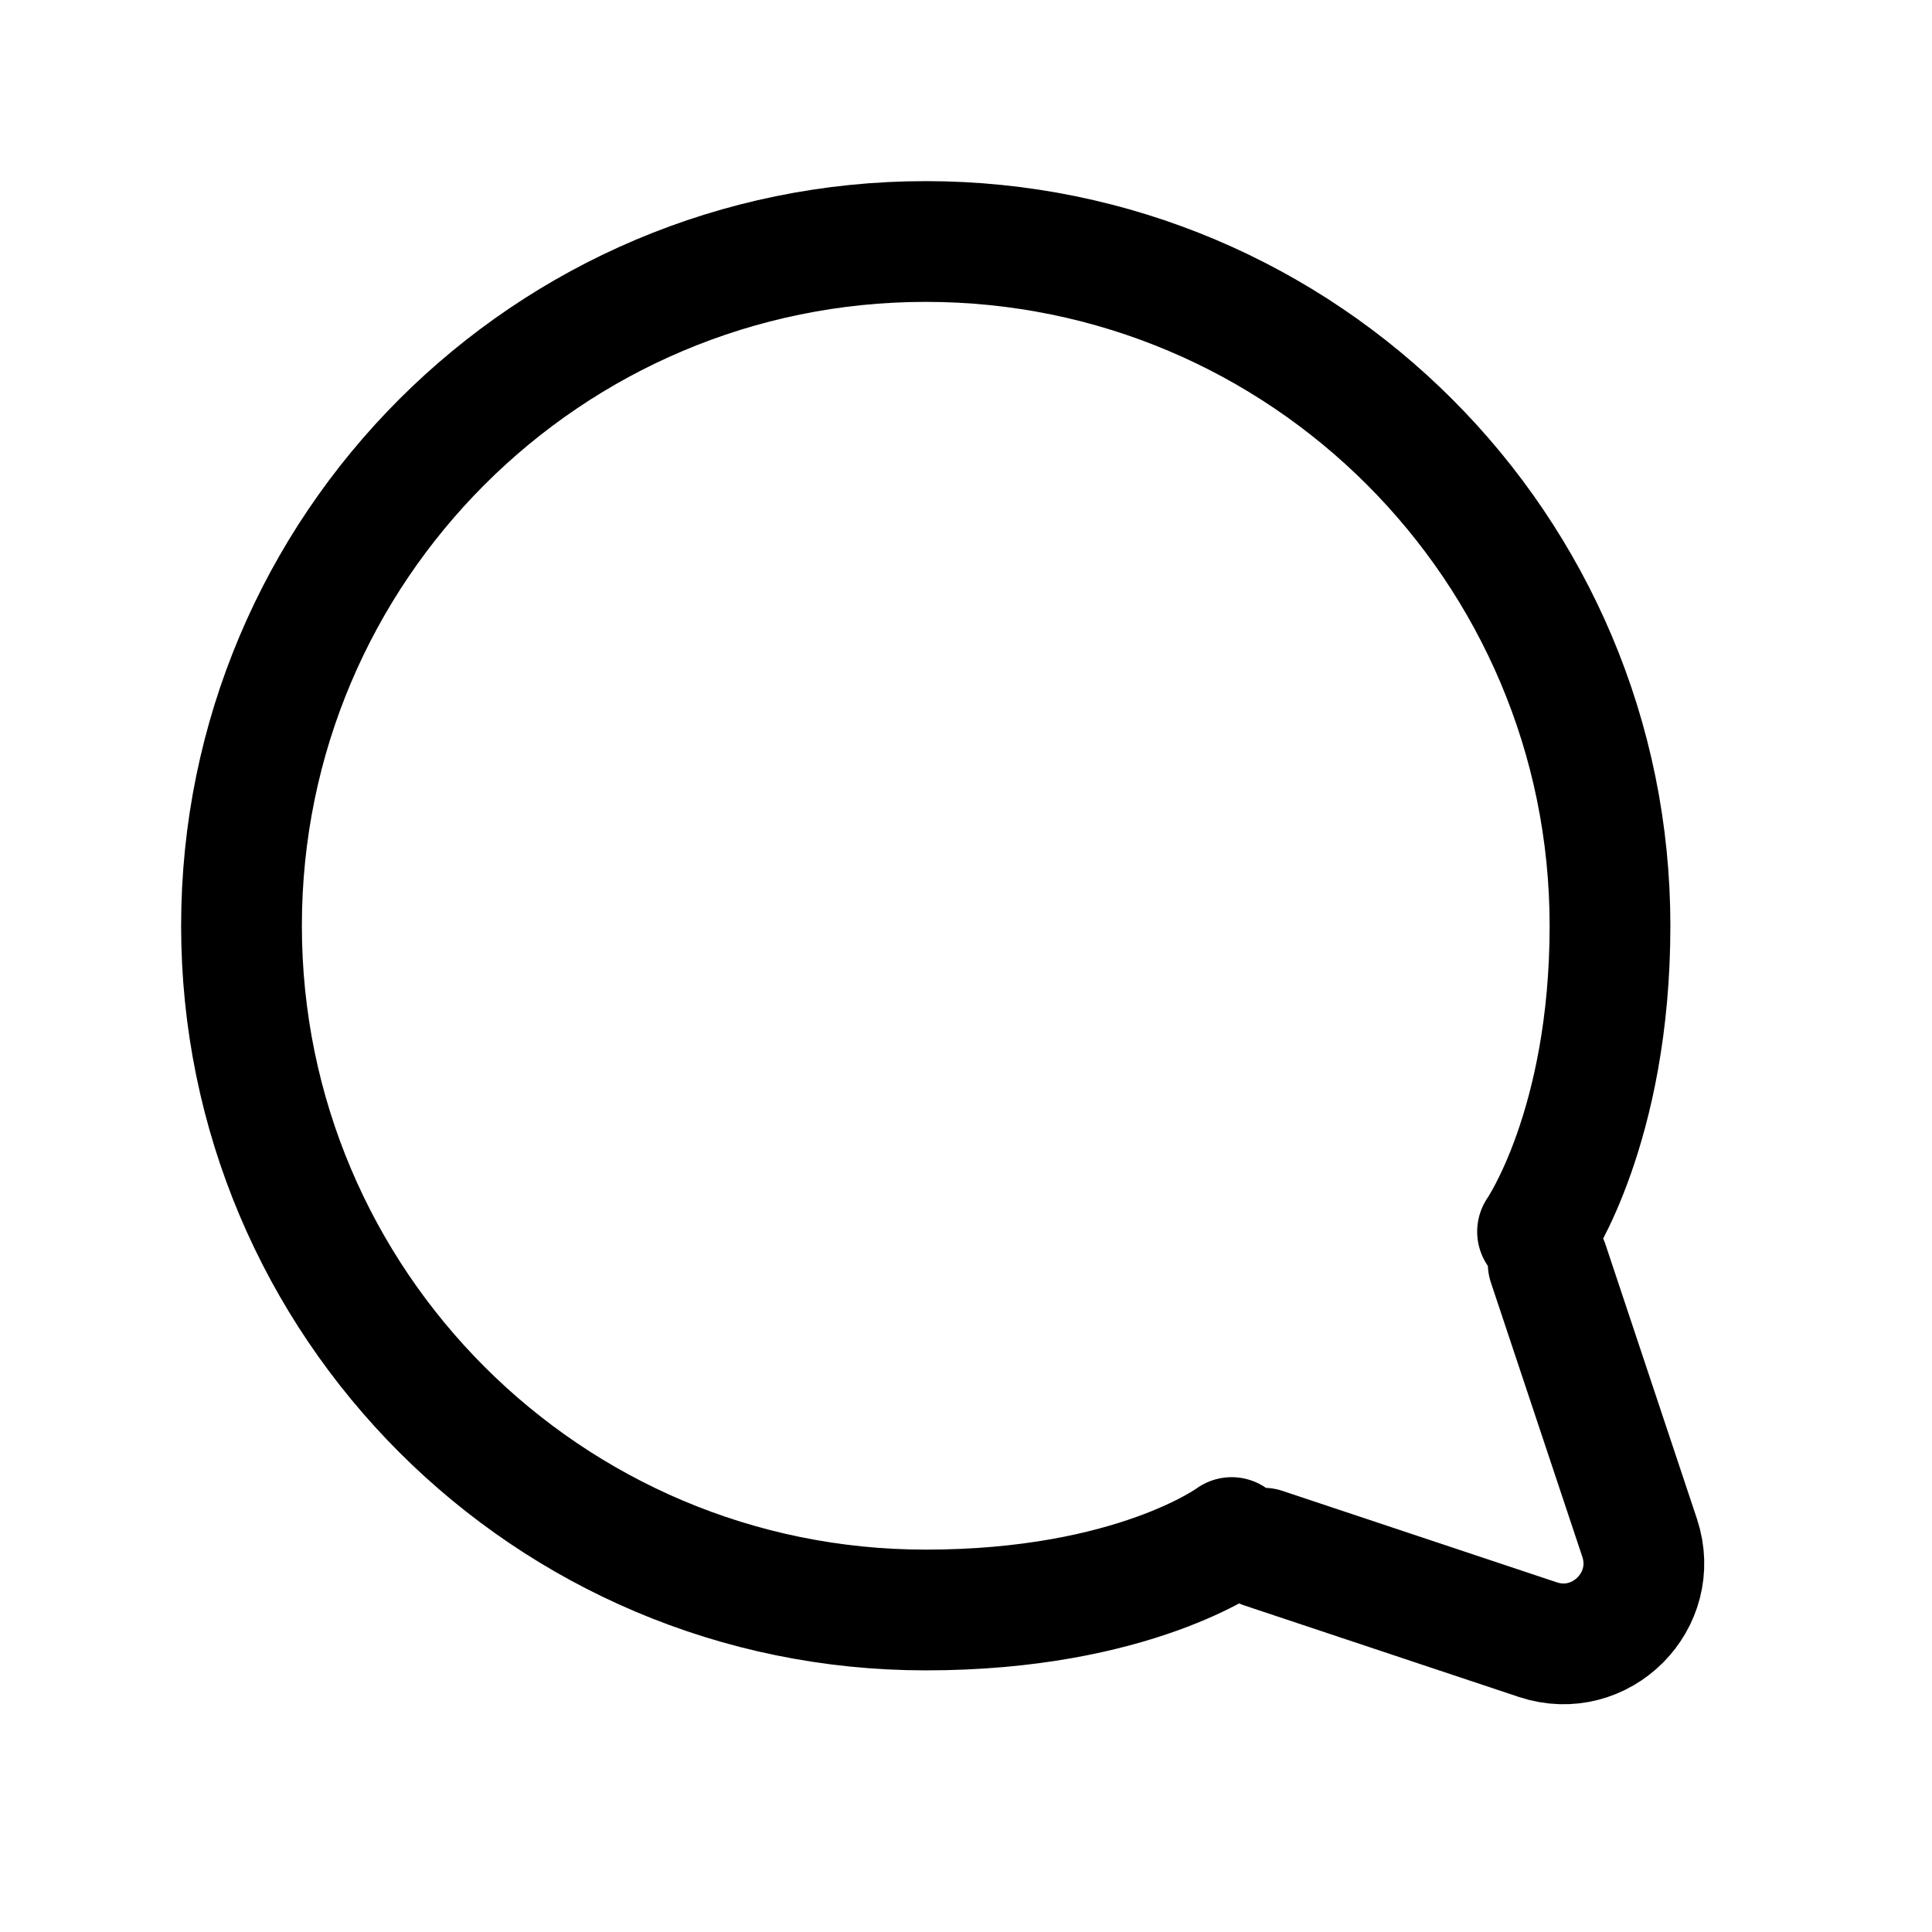
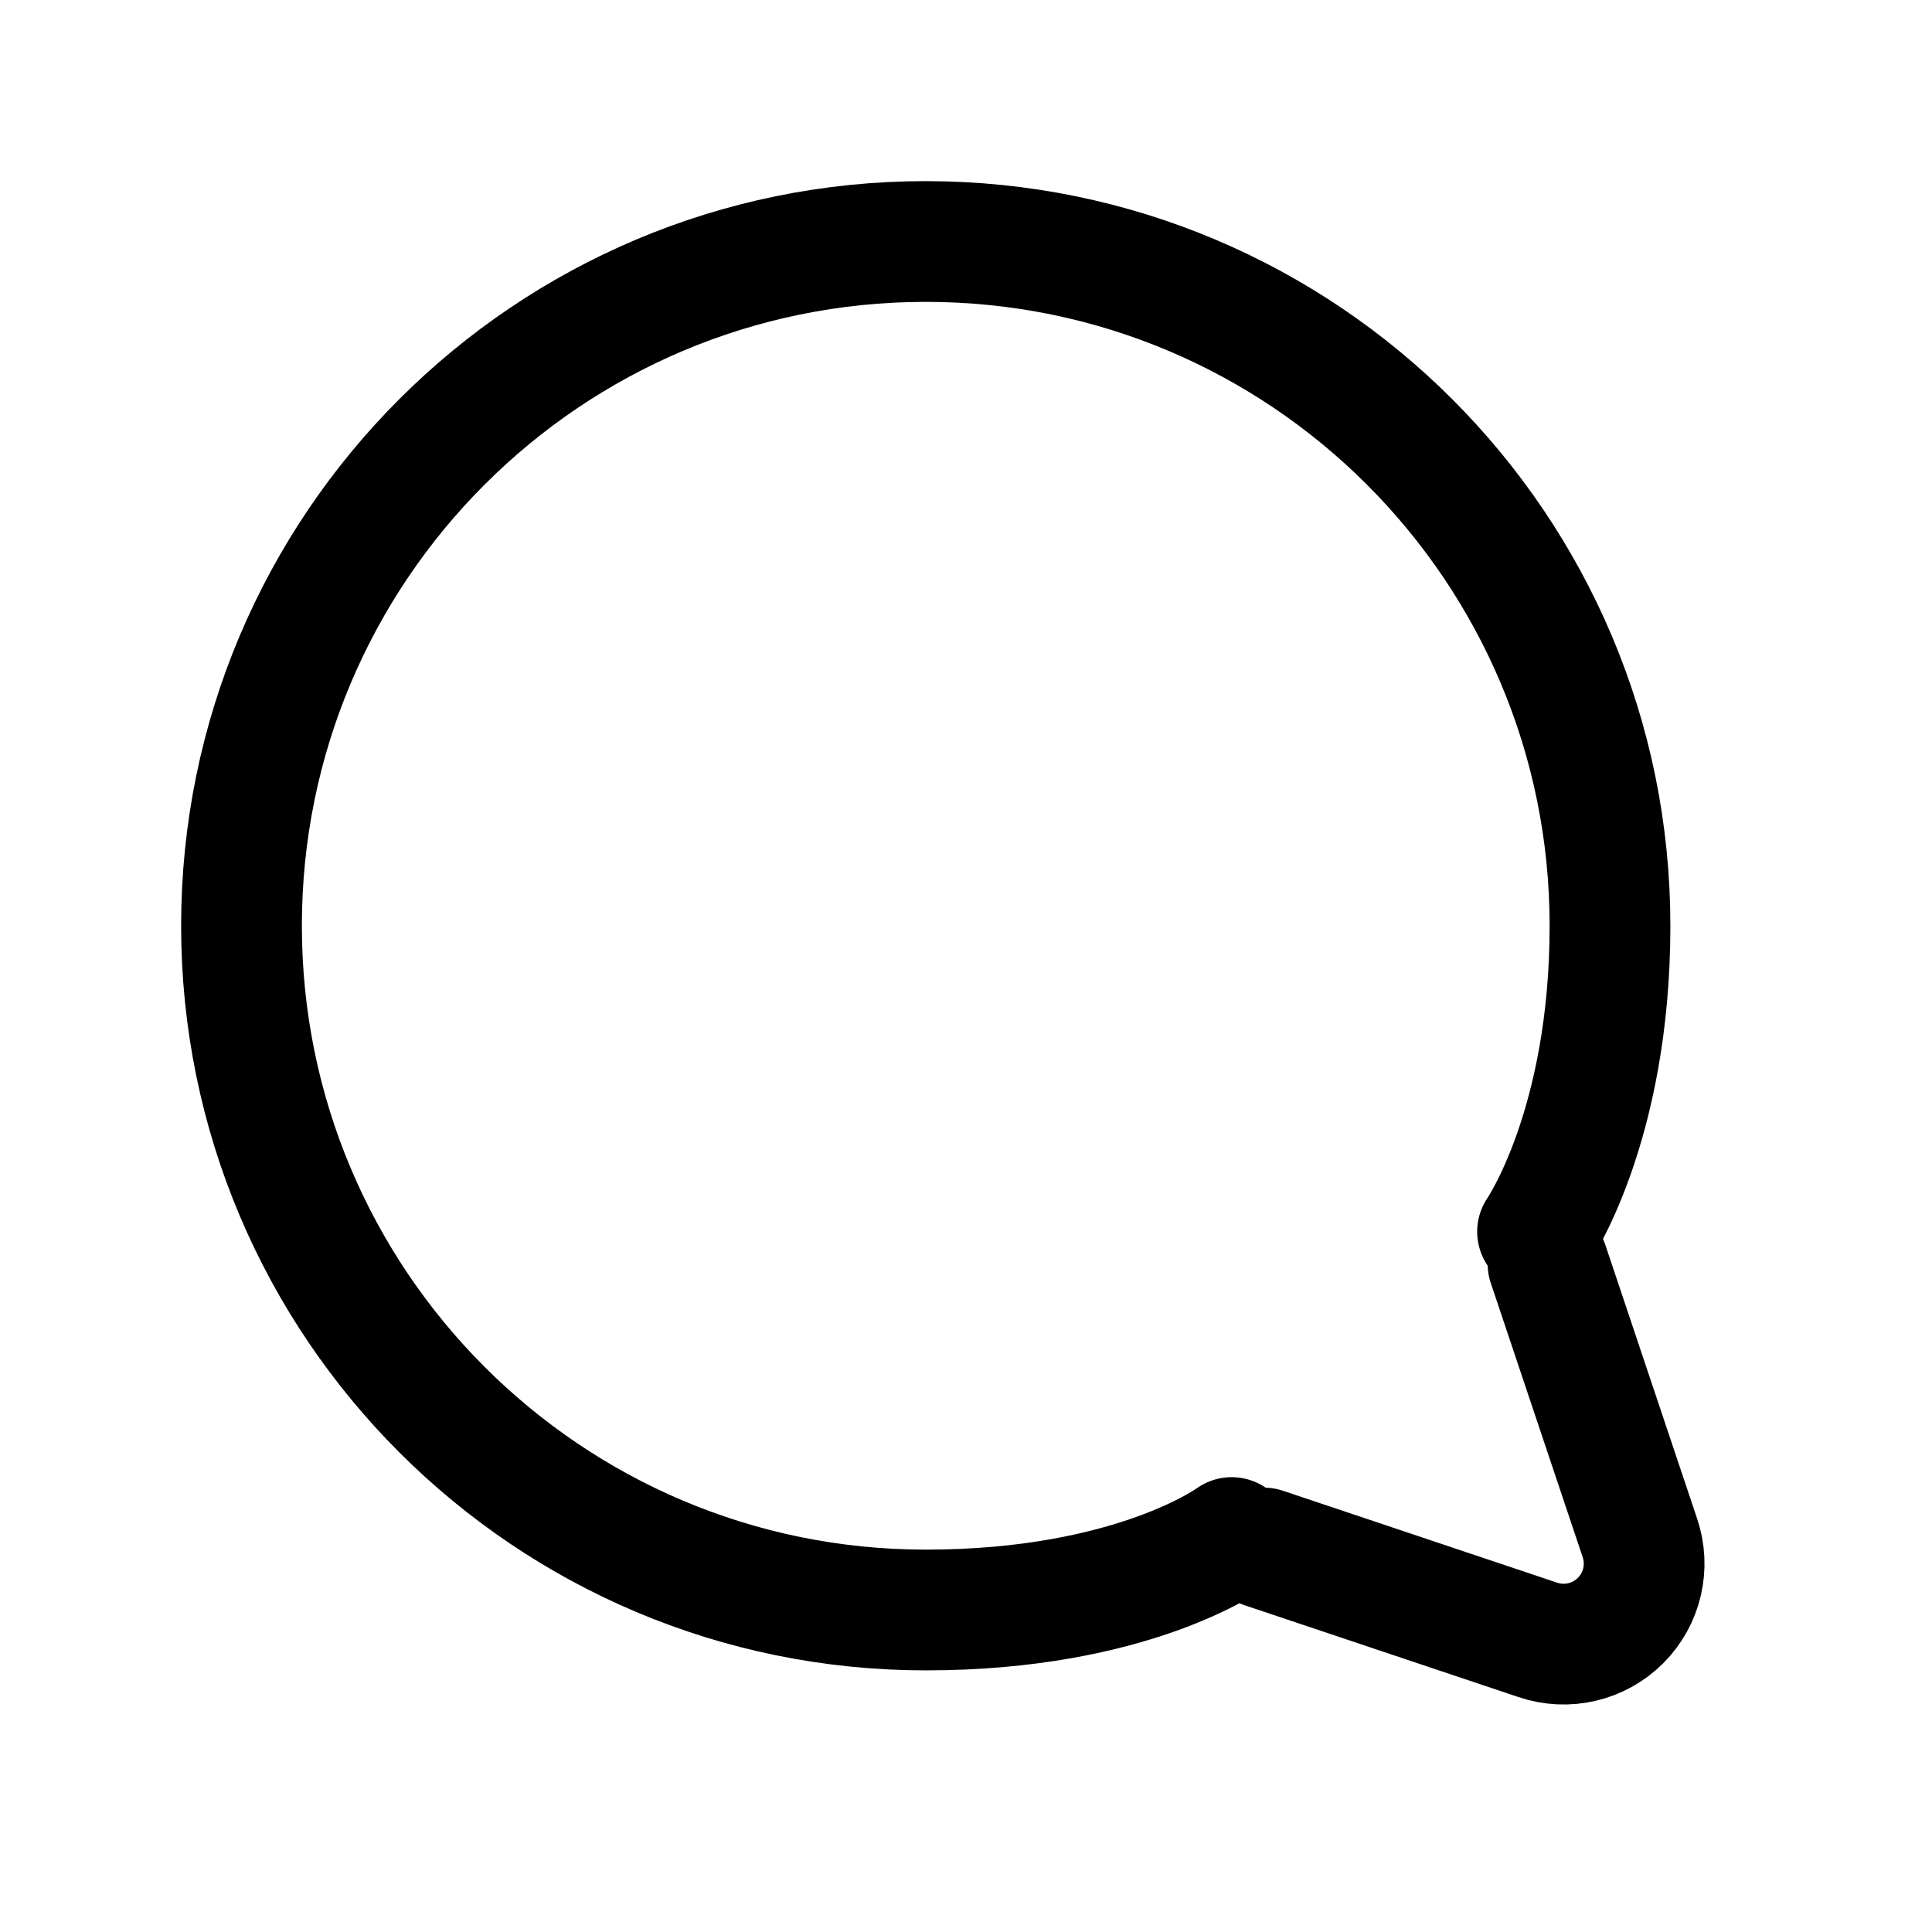
- <svg xmlns="http://www.w3.org/2000/svg" width="800px" height="800px" viewBox="0 0 24 24" fill="none">
-   <path d="M15.695 19.232L19.103 20.368C19.884 20.628 20.628 19.884 20.368 19.103L19.232 15.695M15.3 19.1C15.3 19.1 14.085 20 11.5 20C6.806 20 3 16.194 3 11.5C3 6.806 6.806 3 11.5 3C16.194 3 20 6.806 20 11.5C20 14 19.1 15.3 19.1 15.3" stroke="#000000" stroke-width="1.5" stroke-linecap="round" stroke-linejoin="round" />
+ <svg xmlns="http://www.w3.org/2000/svg" width="800" height="800" fill="none" viewBox="0 0 24 24">
+   <path stroke="currentColor" stroke-linecap="round" stroke-linejoin="round" stroke-width="1.5" d="m15.7 19.23 3.4 1.14a1 1 0 0 0 1.27-1.27l-1.14-3.4m-3.93 3.4s-1.22.9-3.8.9a8.5 8.5 0 1 1 8.5-8.5c0 2.5-.9 3.8-.9 3.8" />
</svg>
